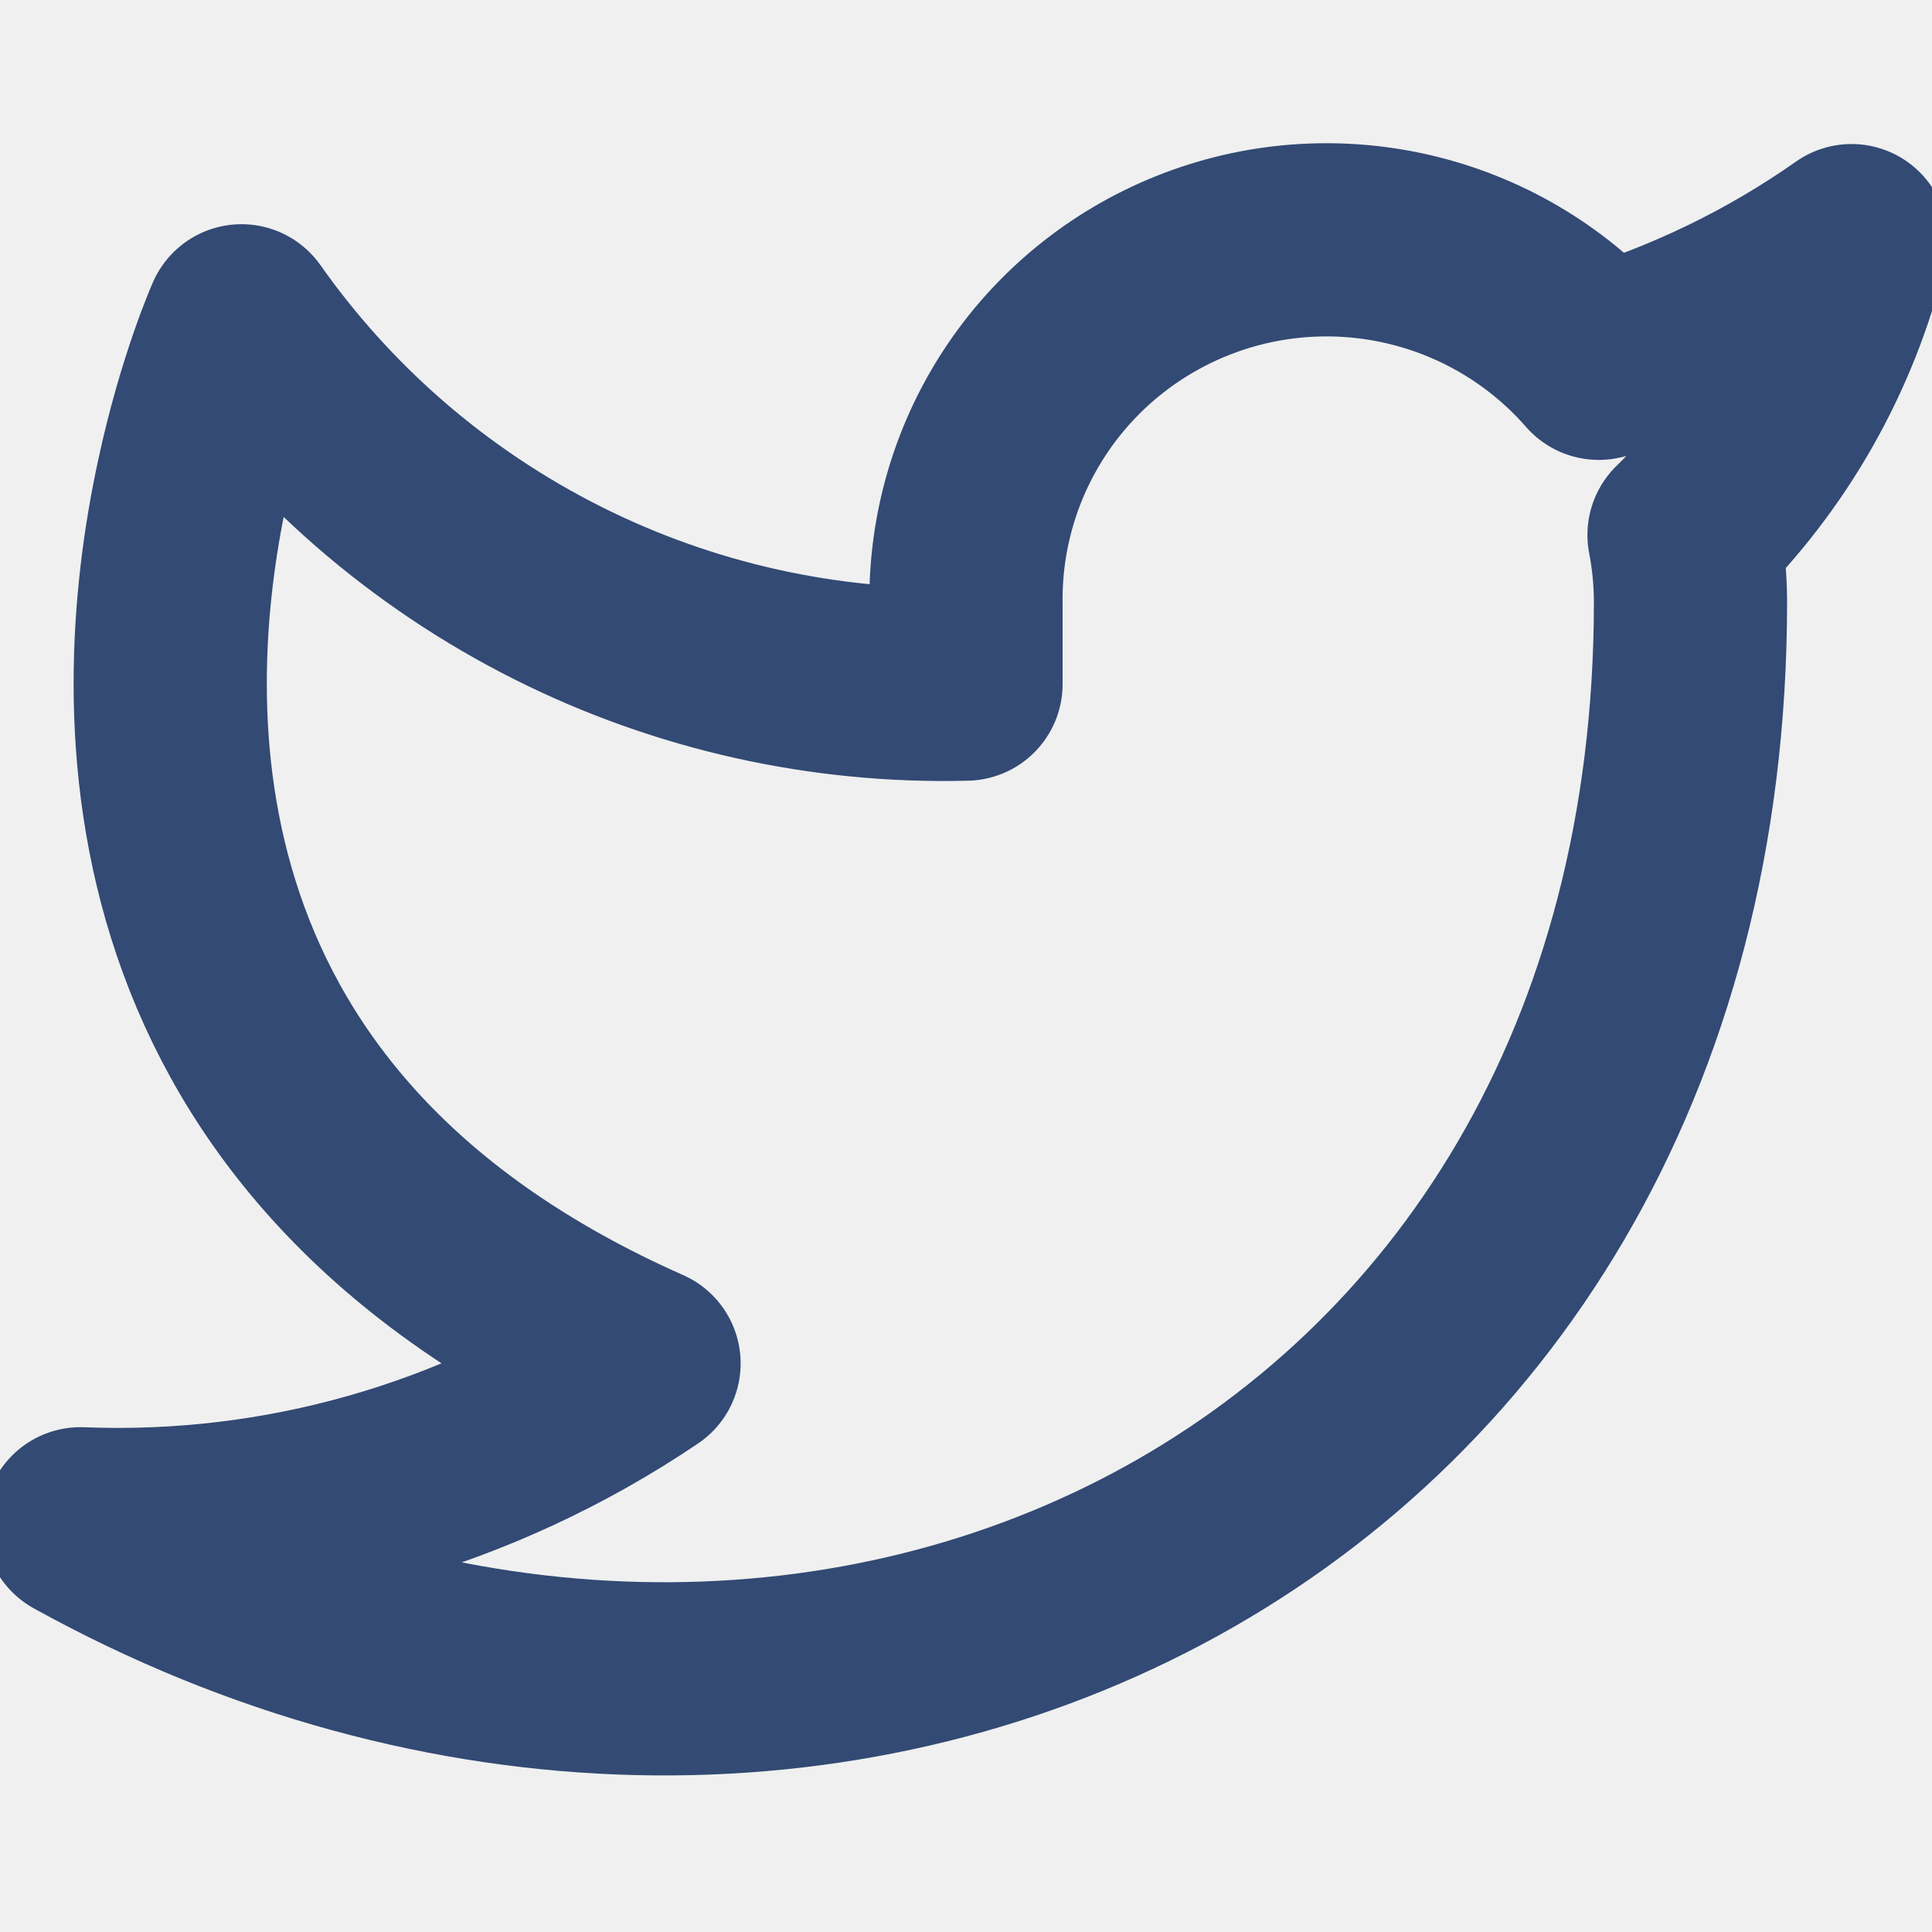
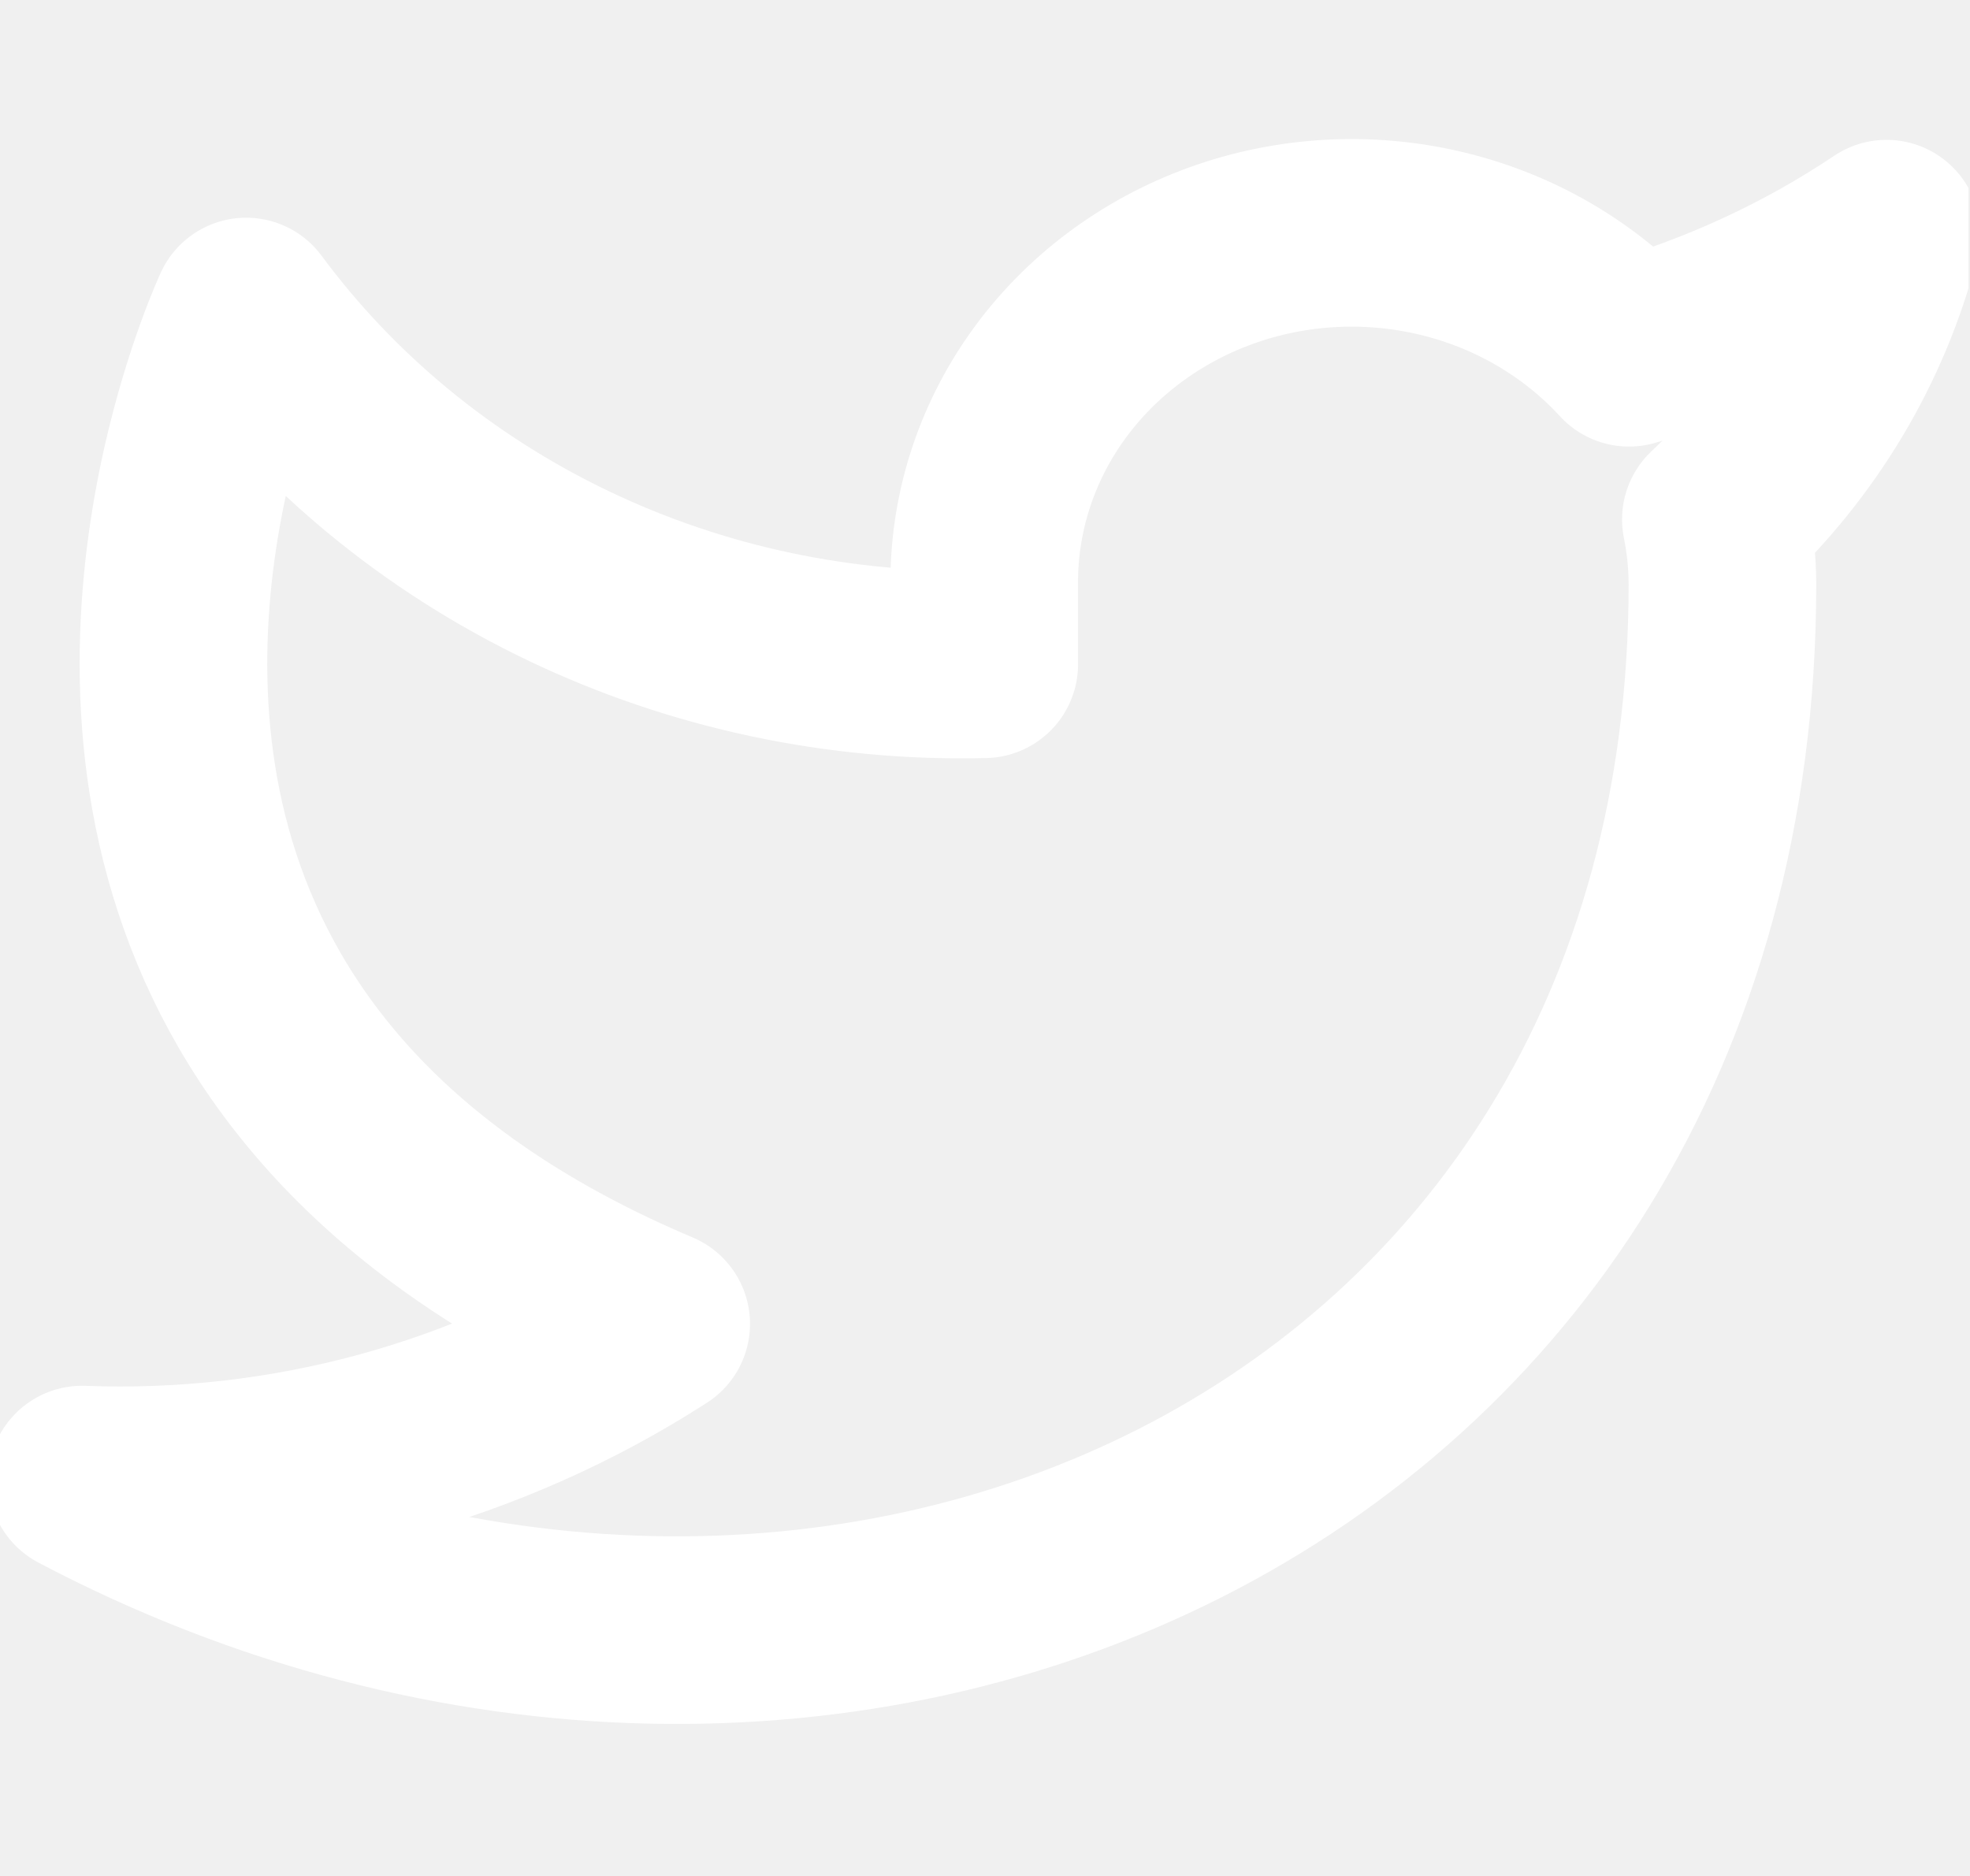
- <svg xmlns="http://www.w3.org/2000/svg" width="20" height="20" viewBox="0 0 20 20" fill="none">
-   <g clip-path="url(#clip0_2228_3803)">
-     <path d="M16.55 3.761C17.485 3.48 18.369 3.052 19.167 2.491C18.884 3.647 18.284 4.702 17.433 5.538C17.477 5.765 17.499 5.996 17.5 6.227C17.5 15.774 8.333 19.925 0.833 15.774C2.906 15.857 4.95 15.274 6.667 14.114C1.385 11.775 1.476 7.378 1.992 4.981C2.208 3.975 2.5 3.321 2.5 3.321C2.911 3.904 3.389 4.433 3.924 4.899C4.484 5.386 5.106 5.804 5.776 6.14C7.084 6.796 8.536 7.12 10 7.082V6.252C9.99 5.49 10.215 4.743 10.644 4.113C11.074 3.482 11.687 2.999 12.402 2.727C13.116 2.455 13.897 2.409 14.639 2.594C15.381 2.779 16.048 3.186 16.55 3.761Z" stroke="#324A74" stroke-width="2" stroke-linecap="round" stroke-linejoin="round" />
+ <svg xmlns="http://www.w3.org/2000/svg" width="21" height="20" viewBox="0 0 21 20" fill="none">
+   <g clip-path="url(#clip0_1136_903)">
+     <path d="M17.365 3.761C18.346 3.48 19.273 3.052 20.11 2.491C19.813 3.647 19.184 4.702 18.291 5.538C18.337 5.765 18.36 5.996 18.361 6.227C18.361 15.774 8.744 19.925 0.875 15.774C3.05 15.857 5.195 15.274 6.995 14.114C1.454 11.775 1.549 7.378 2.09 4.981C2.318 3.975 2.624 3.321 2.624 3.321C3.055 3.904 3.557 4.433 4.118 4.899C4.705 5.386 5.358 5.804 6.061 6.14C7.433 6.796 8.956 7.12 10.492 7.082V6.252C10.482 5.49 10.718 4.743 11.168 4.113C11.619 3.482 12.263 2.999 13.012 2.727C13.762 2.455 14.581 2.409 15.36 2.594C16.138 2.779 16.838 3.186 17.365 3.761Z" stroke="white" stroke-width="2" stroke-linecap="round" stroke-linejoin="round" />
  </g>
  <defs>
-     <clipPath id="clip0_2228_3803">
-       <rect width="20" height="19.925" fill="white" />
+     <clipPath id="clip0_1136_903">
+       <rect width="20.984" height="19.925" fill="white" />
    </clipPath>
  </defs>
</svg>
